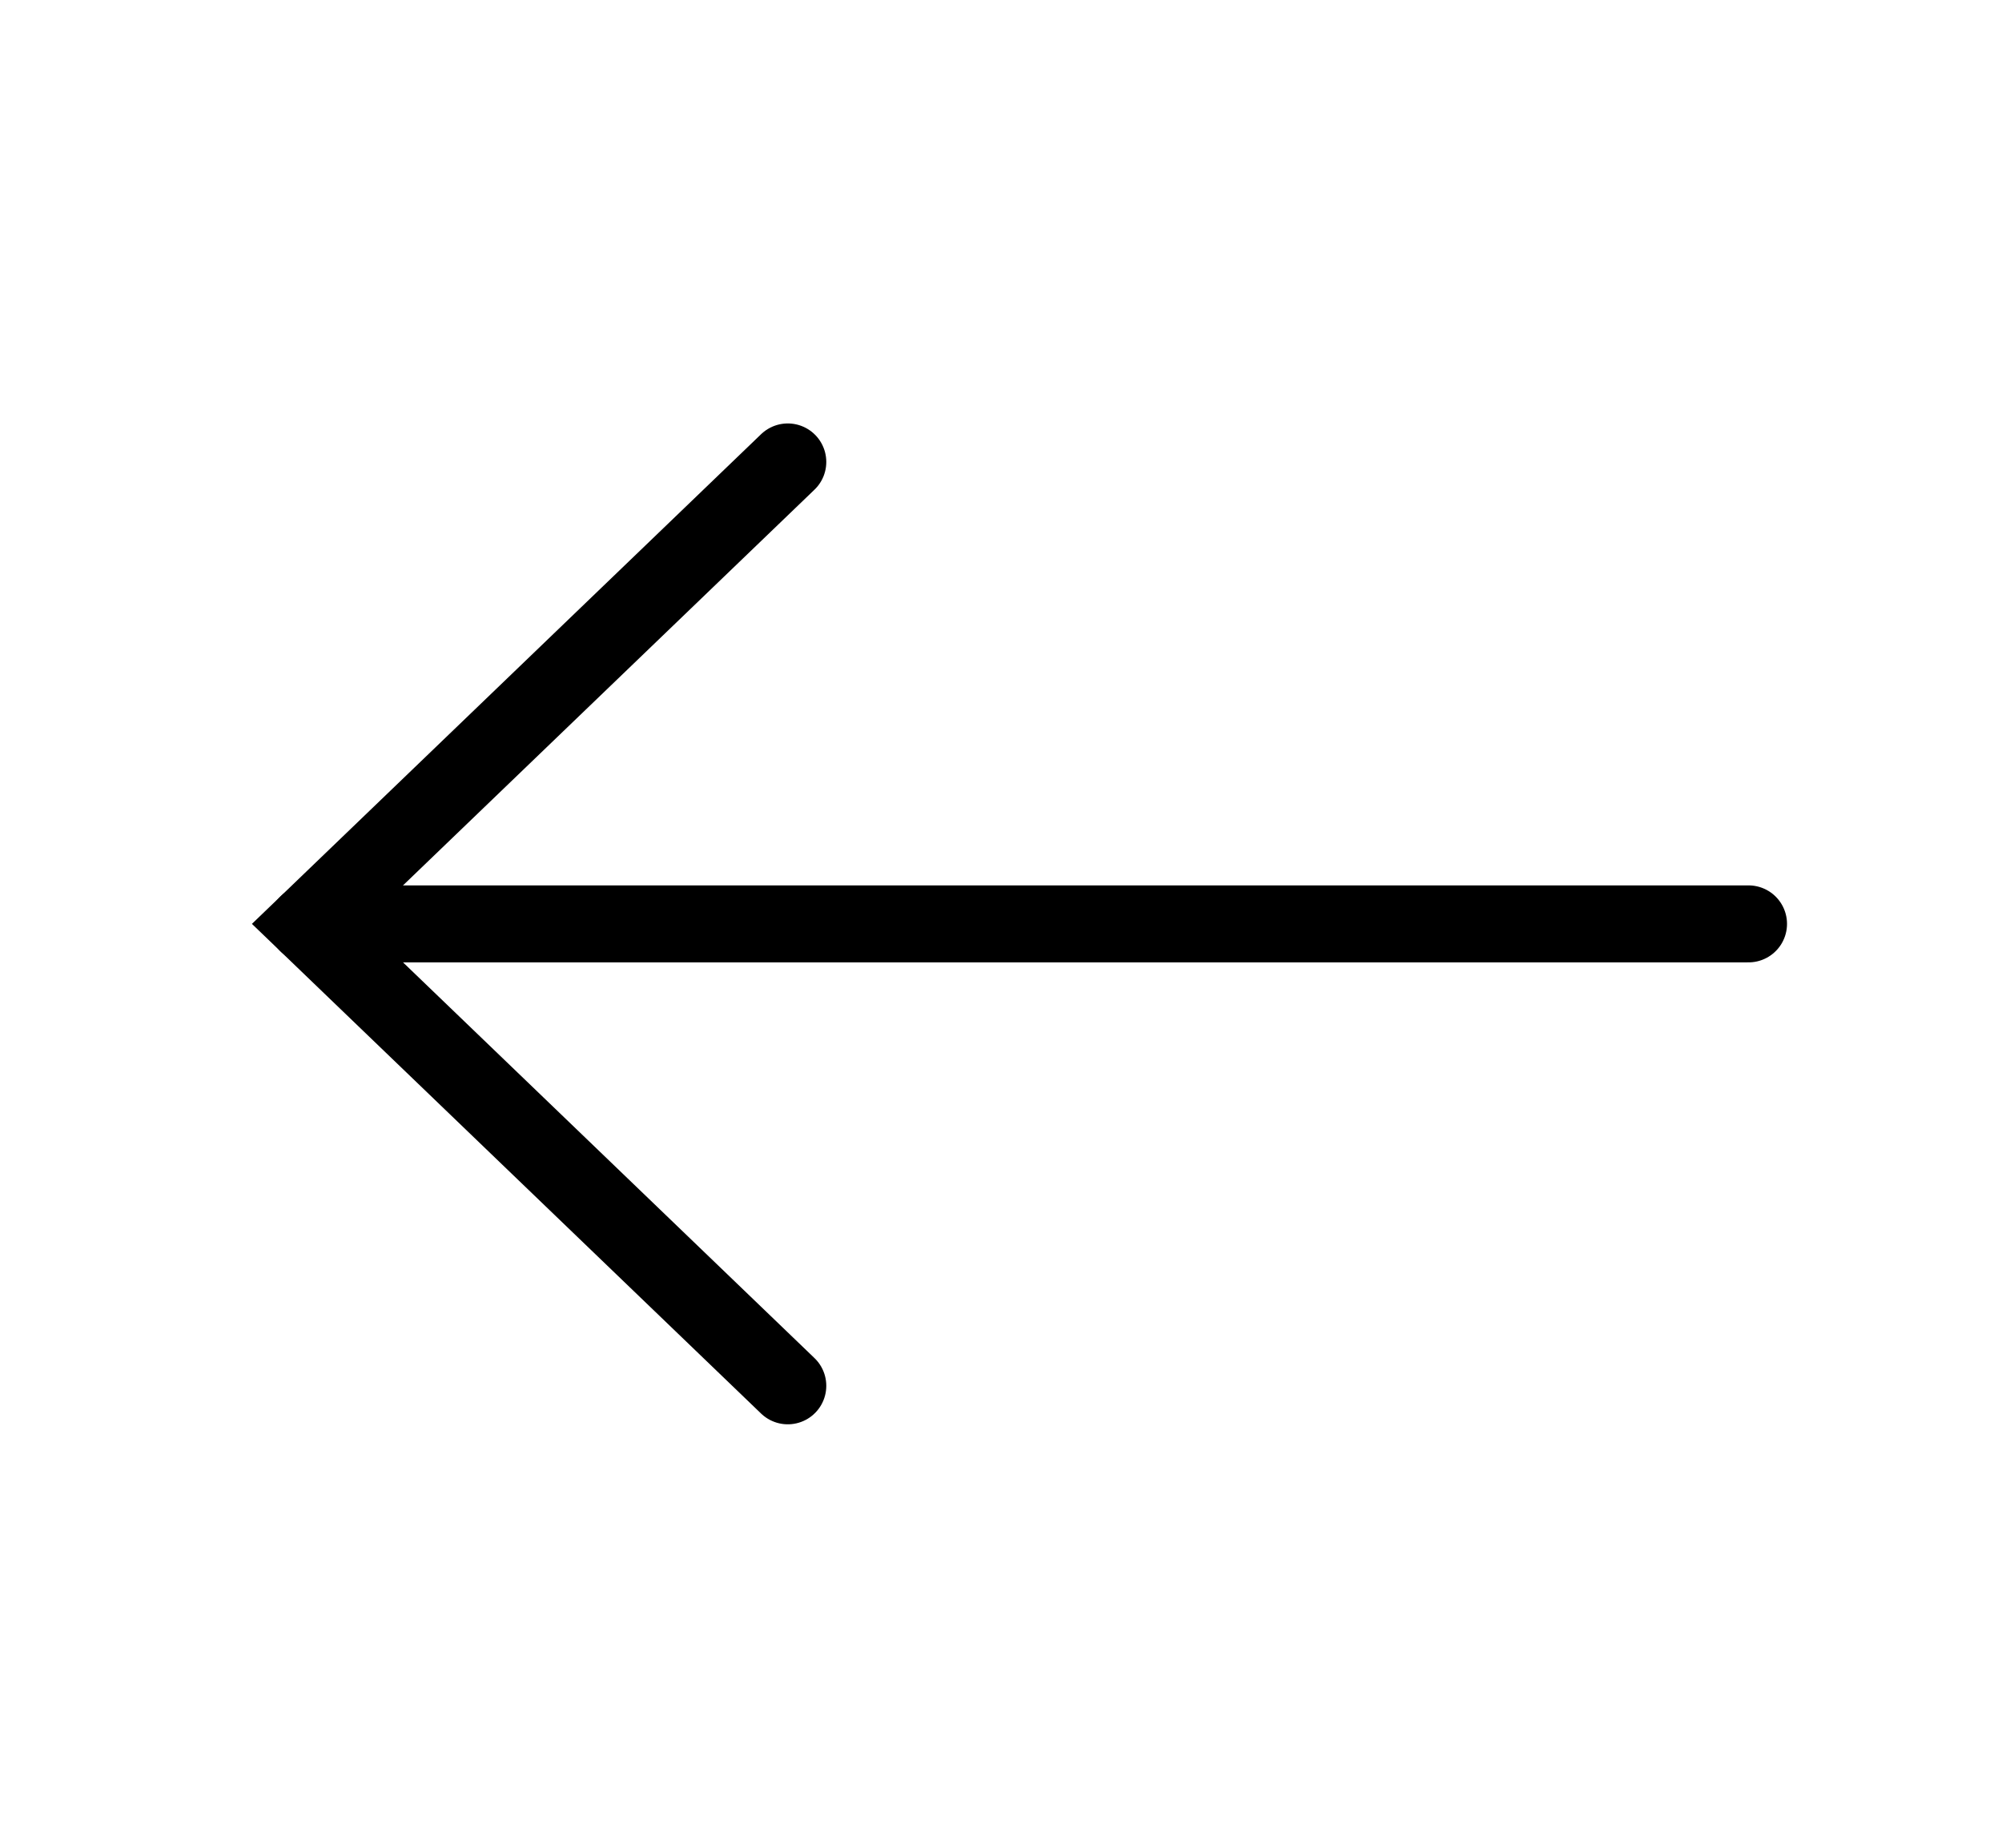
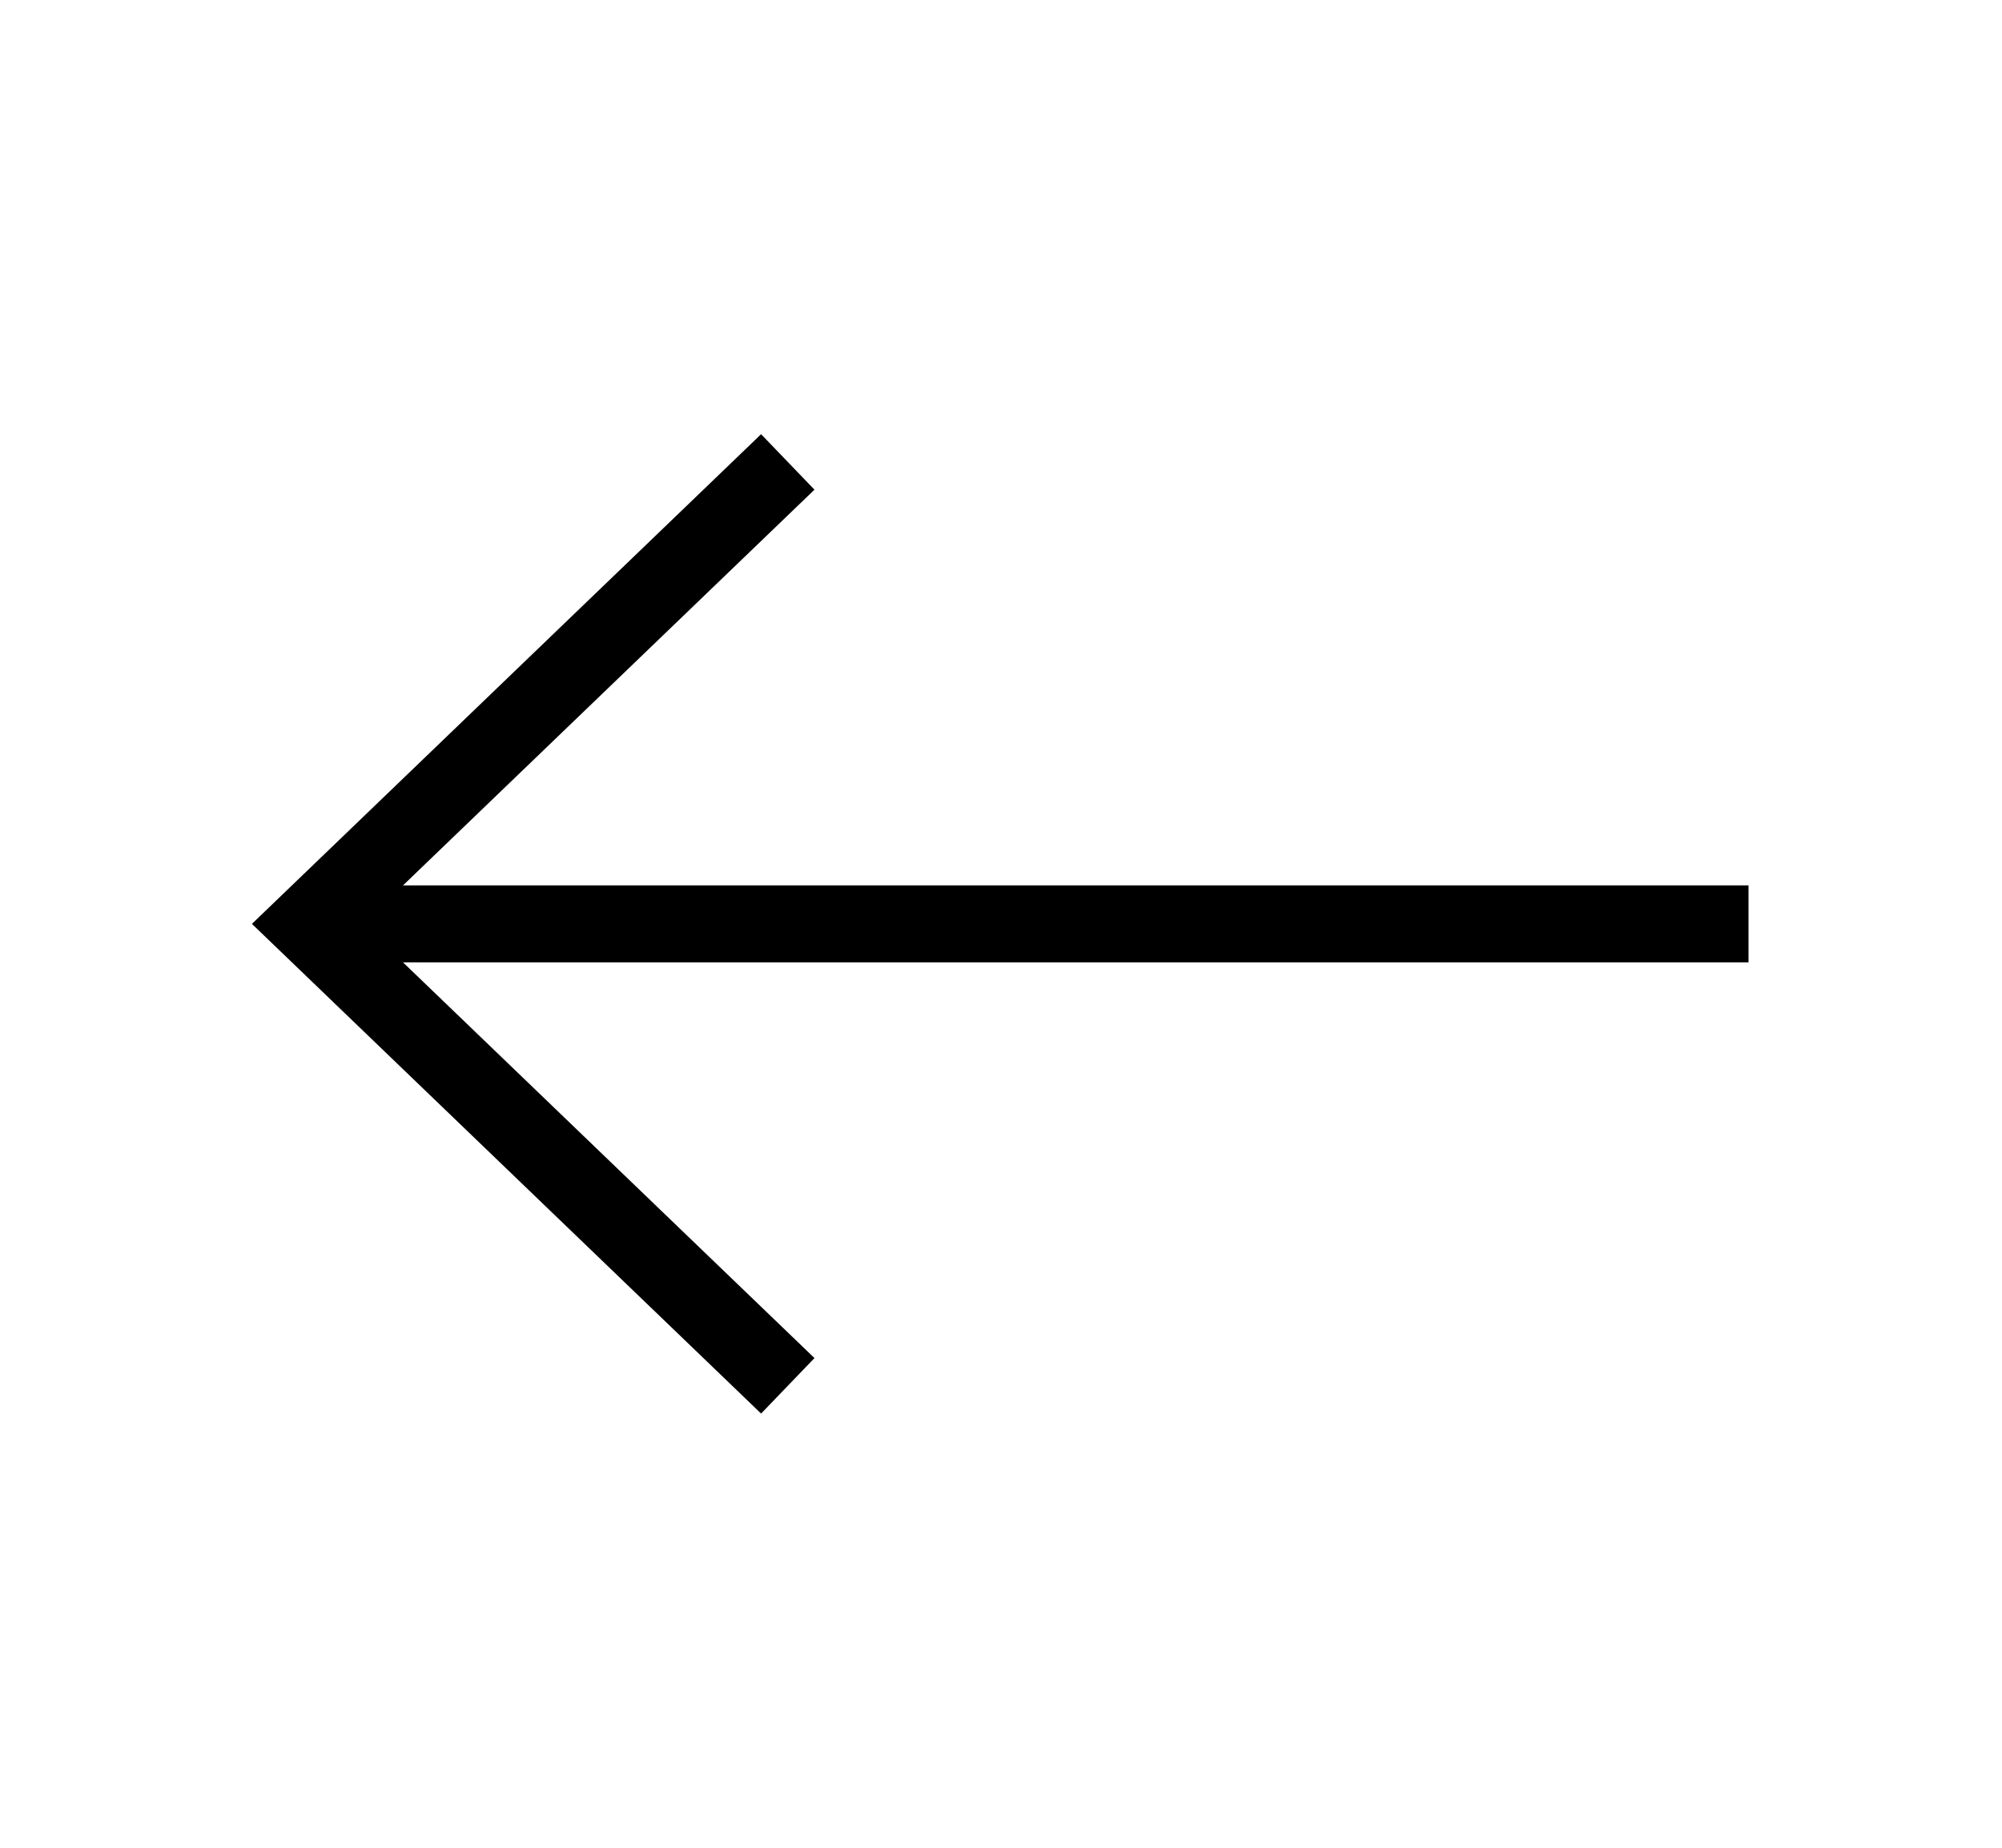
<svg xmlns="http://www.w3.org/2000/svg" width="26" height="24" viewBox="0 0 26 24" fill="none">
-   <path d="M22.708 12L3.993 12" stroke="black" stroke-linecap="round" />
-   <path d="M10.231 6L3.993 12L10.231 18" stroke="black" stroke-linecap="round" />
+   <path d="M22.708 12L3.993 12" stroke="black" strokeLinecap="round" />
+   <path d="M10.231 6L3.993 12L10.231 18" stroke="black" strokeLinecap="round" />
</svg>
